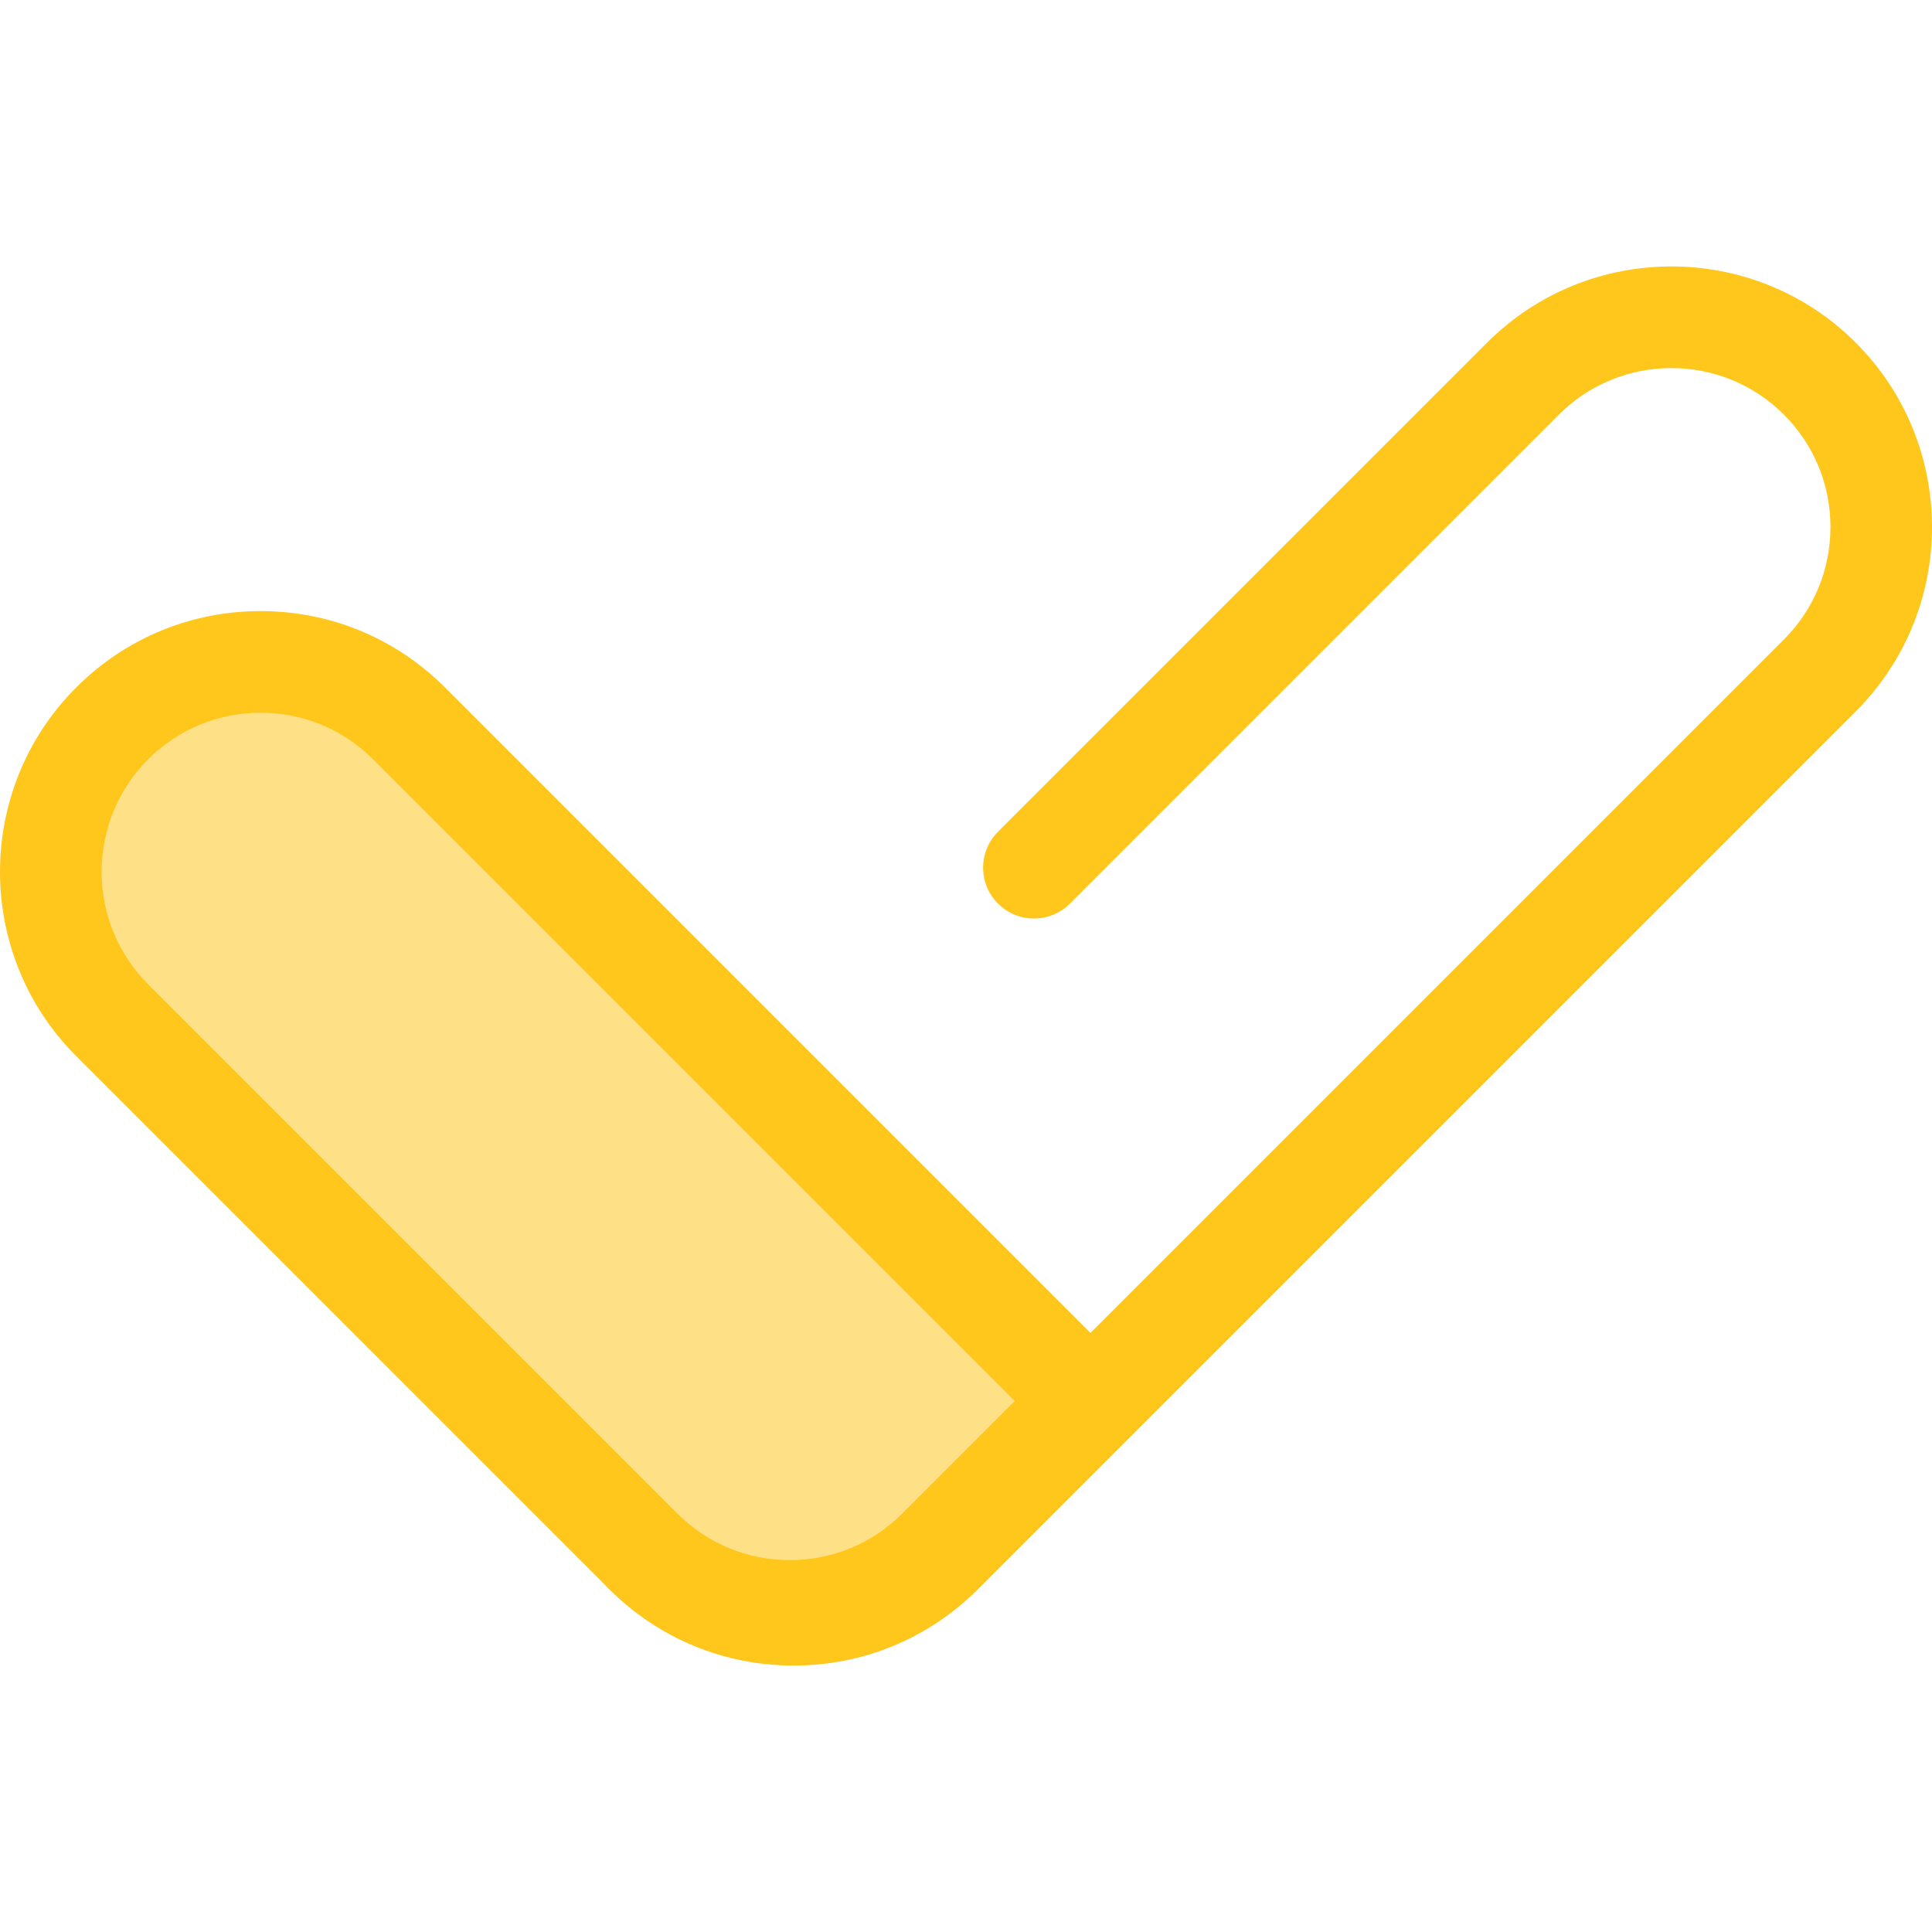
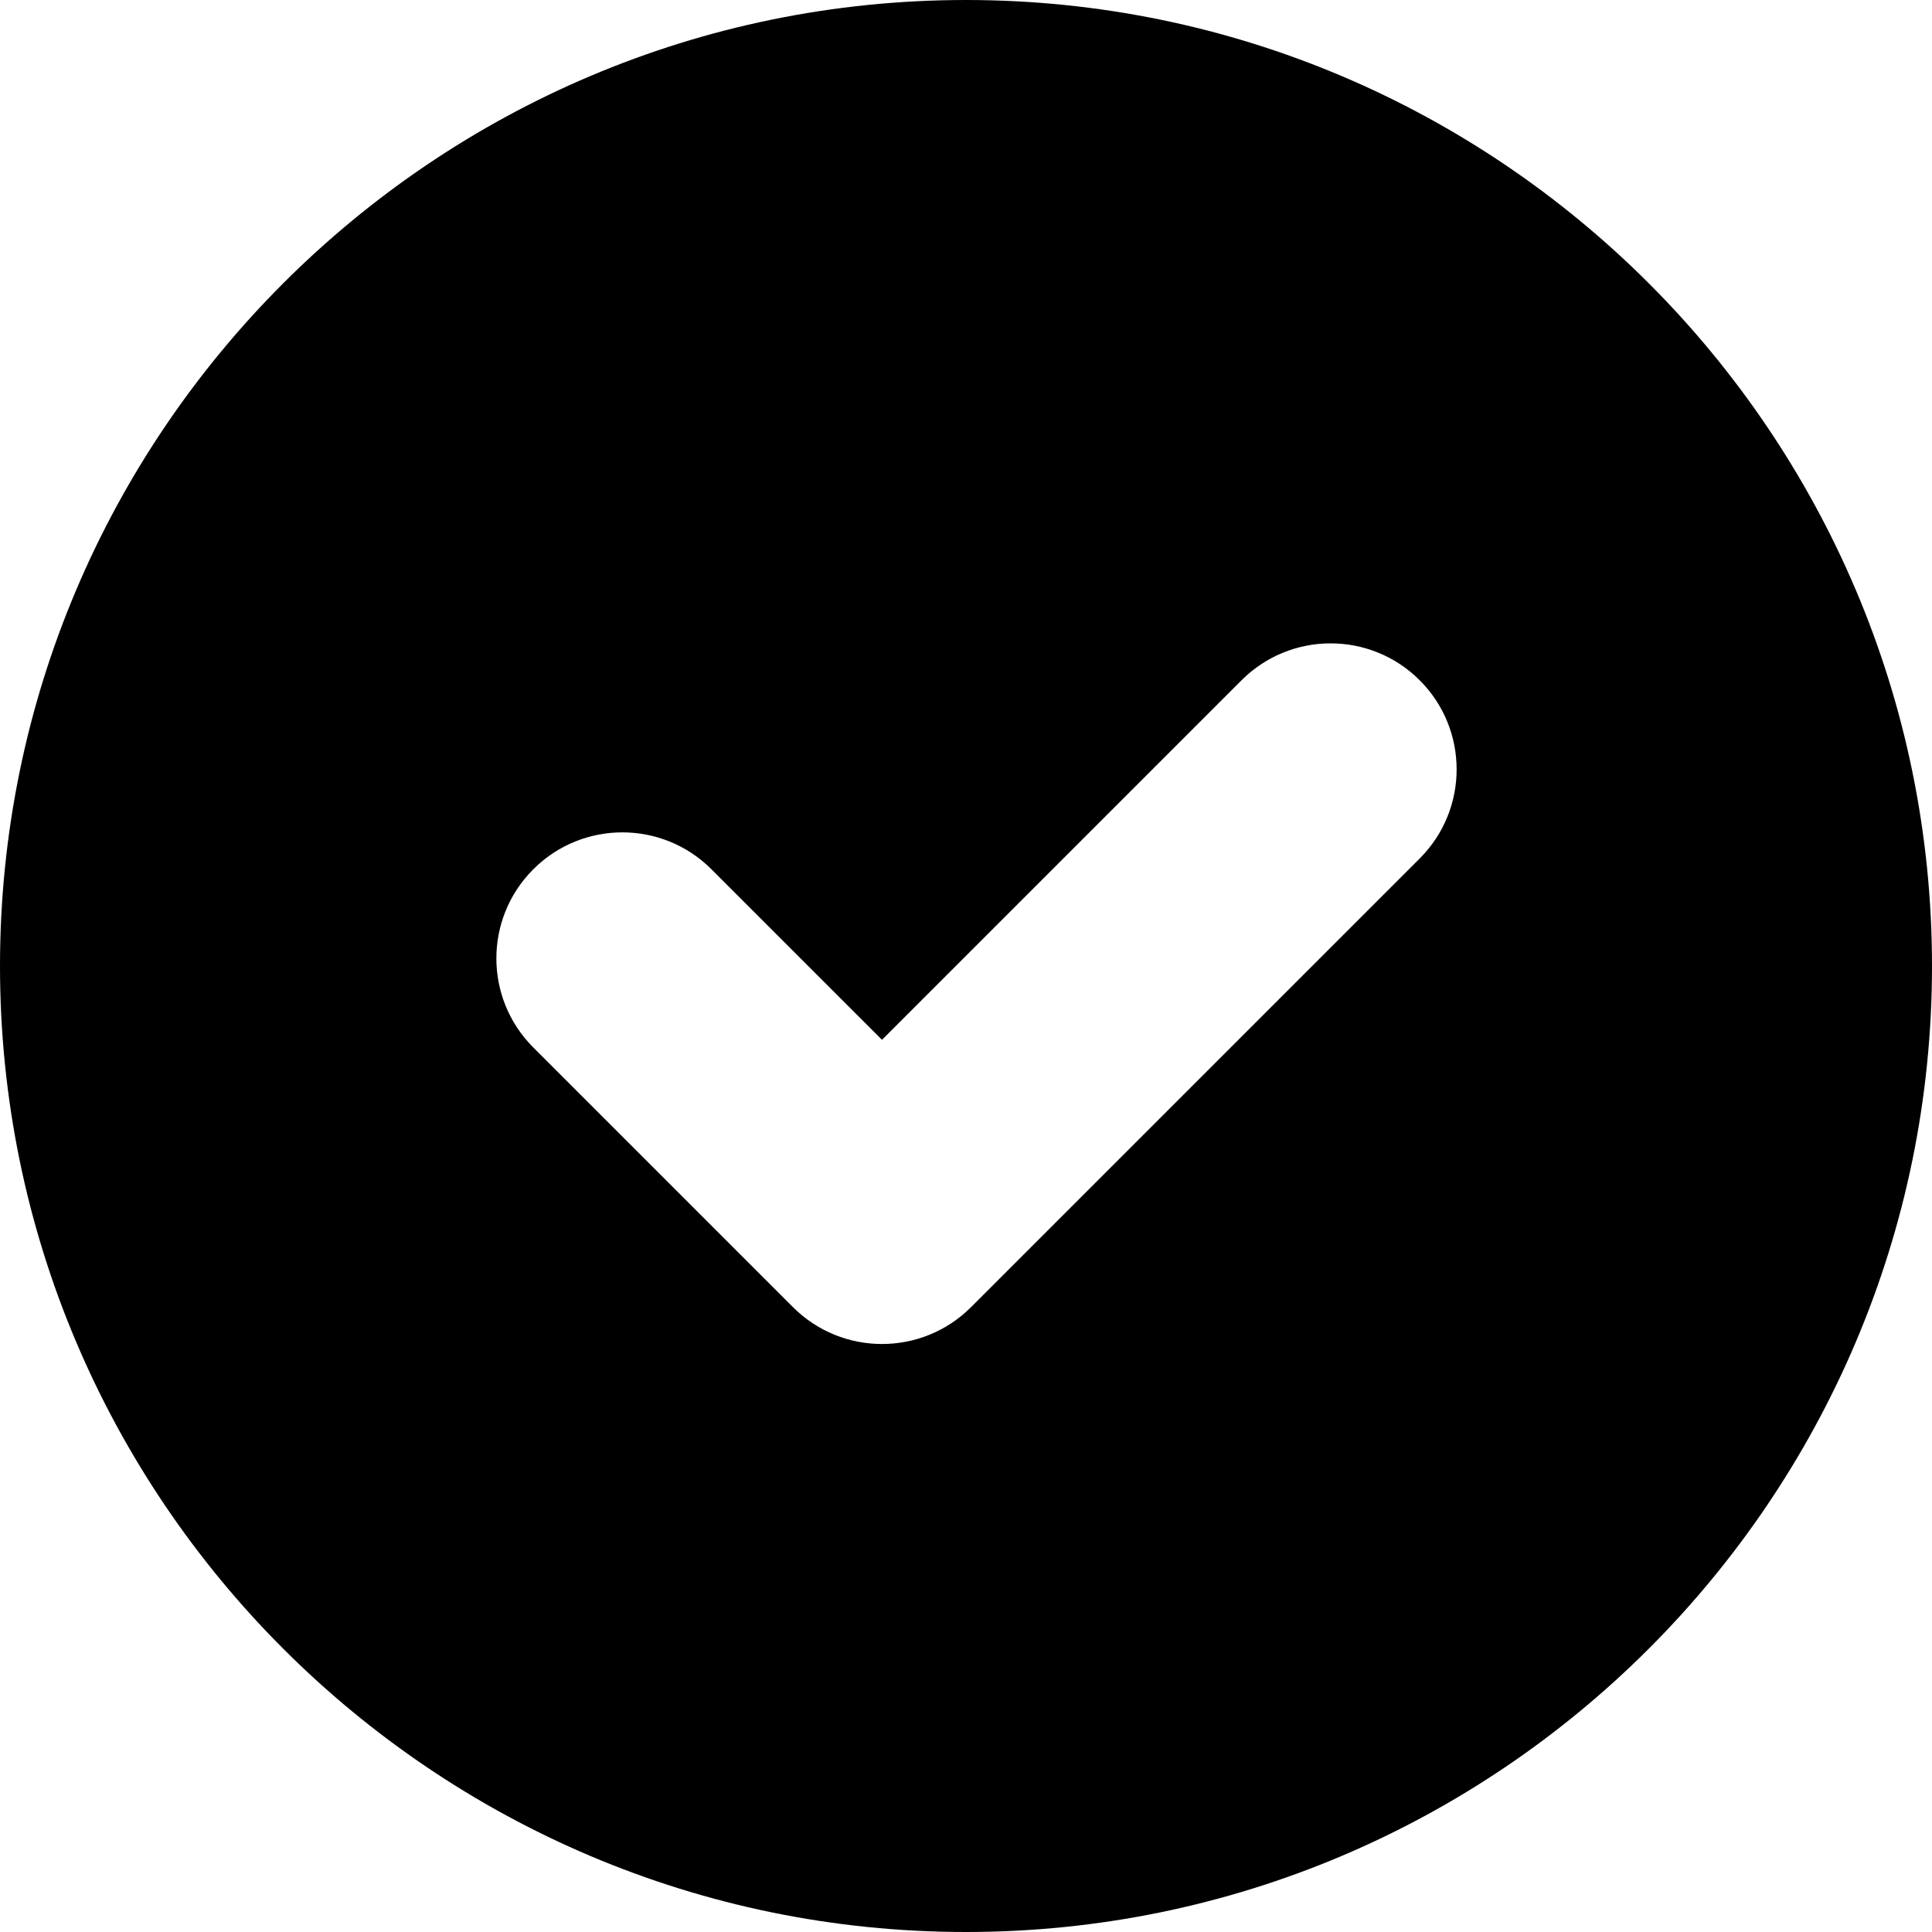
- <svg xmlns="http://www.w3.org/2000/svg" height="800px" width="800px" version="1.1" id="Layer_1" viewBox="0 0 511.999 511.999" xml:space="preserve">
-   <path style="fill:#FFC61B;" d="M210.316,441.388c-18.455,0-35.807-7.187-48.857-20.236c-5.261-5.261-5.261-13.791,0-19.053  c5.261-5.259,13.791-5.259,19.053,0c7.961,7.962,18.547,12.346,29.805,12.346s21.843-4.384,29.805-12.346l232.62-232.619  c7.962-7.961,12.346-18.547,12.346-29.805s-4.384-21.843-12.346-29.804c-16.436-16.437-43.176-16.436-59.609-0.001L283.532,239.471  c-5.262,5.259-13.79,5.259-19.053,0c-5.261-5.261-5.261-13.791,0-19.053L394.08,90.815c26.94-26.937,70.772-26.94,97.715,0  c26.94,26.941,26.94,70.776,0,97.716l-232.62,232.621C246.125,434.202,228.773,441.388,210.316,441.388z" />
-   <path style="fill:#FEE187;" d="M287.978,371.291l-39.331,39.331c-21.722,21.722-56.94,21.722-78.662,0L29.731,270.37  c-21.722-21.722-21.722-56.94,0-78.662l0,0c21.722-21.722,56.94-21.722,78.662,0L287.978,371.291z" />
-   <path style="fill:#FFC61B;" d="M209.315,440.386c-18.457,0-35.807-7.187-48.857-20.236L20.205,279.896  c-26.94-26.941-26.94-70.775,0-97.716c13.052-13.05,30.402-20.236,48.857-20.236c18.457,0,35.807,7.187,48.857,20.236  l179.585,179.585c5.261,5.261,5.261,13.791,0,19.053l-39.331,39.331C245.121,433.198,227.771,440.386,209.315,440.386z   M69.062,188.888c-11.258,0-21.843,4.384-29.805,12.346c-16.434,16.434-16.434,43.176,0,59.611L179.51,401.096  c7.961,7.962,18.545,12.346,29.805,12.346c11.258,0,21.843-4.384,29.805-12.346l29.805-29.805L98.866,201.234  C90.905,193.272,80.321,188.888,69.062,188.888z" />
+ <svg xmlns="http://www.w3.org/2000/svg" fill="#000000" height="800px" width="800px" version="1.1" id="Layer_1" viewBox="0 0 512 512" xml:space="preserve">
+   <g>
+     <g>
+       <path d="M256,0C114.837,0,0,114.843,0,256s114.837,256,256,256s256-114.843,256-256S397.163,0,256,0z M376.239,227.501    L257.348,346.391c-13.043,13.043-34.174,13.044-47.218,0l-68.804-68.804c-13.044-13.038-13.044-34.179,0-47.218    c13.044-13.044,34.174-13.044,47.218,0l45.195,45.19l95.282-95.278c13.044-13.044,34.174-13.044,47.218,0    C389.283,193.321,389.283,214.462,376.239,227.501z" />
+     </g>
+   </g>
</svg>
